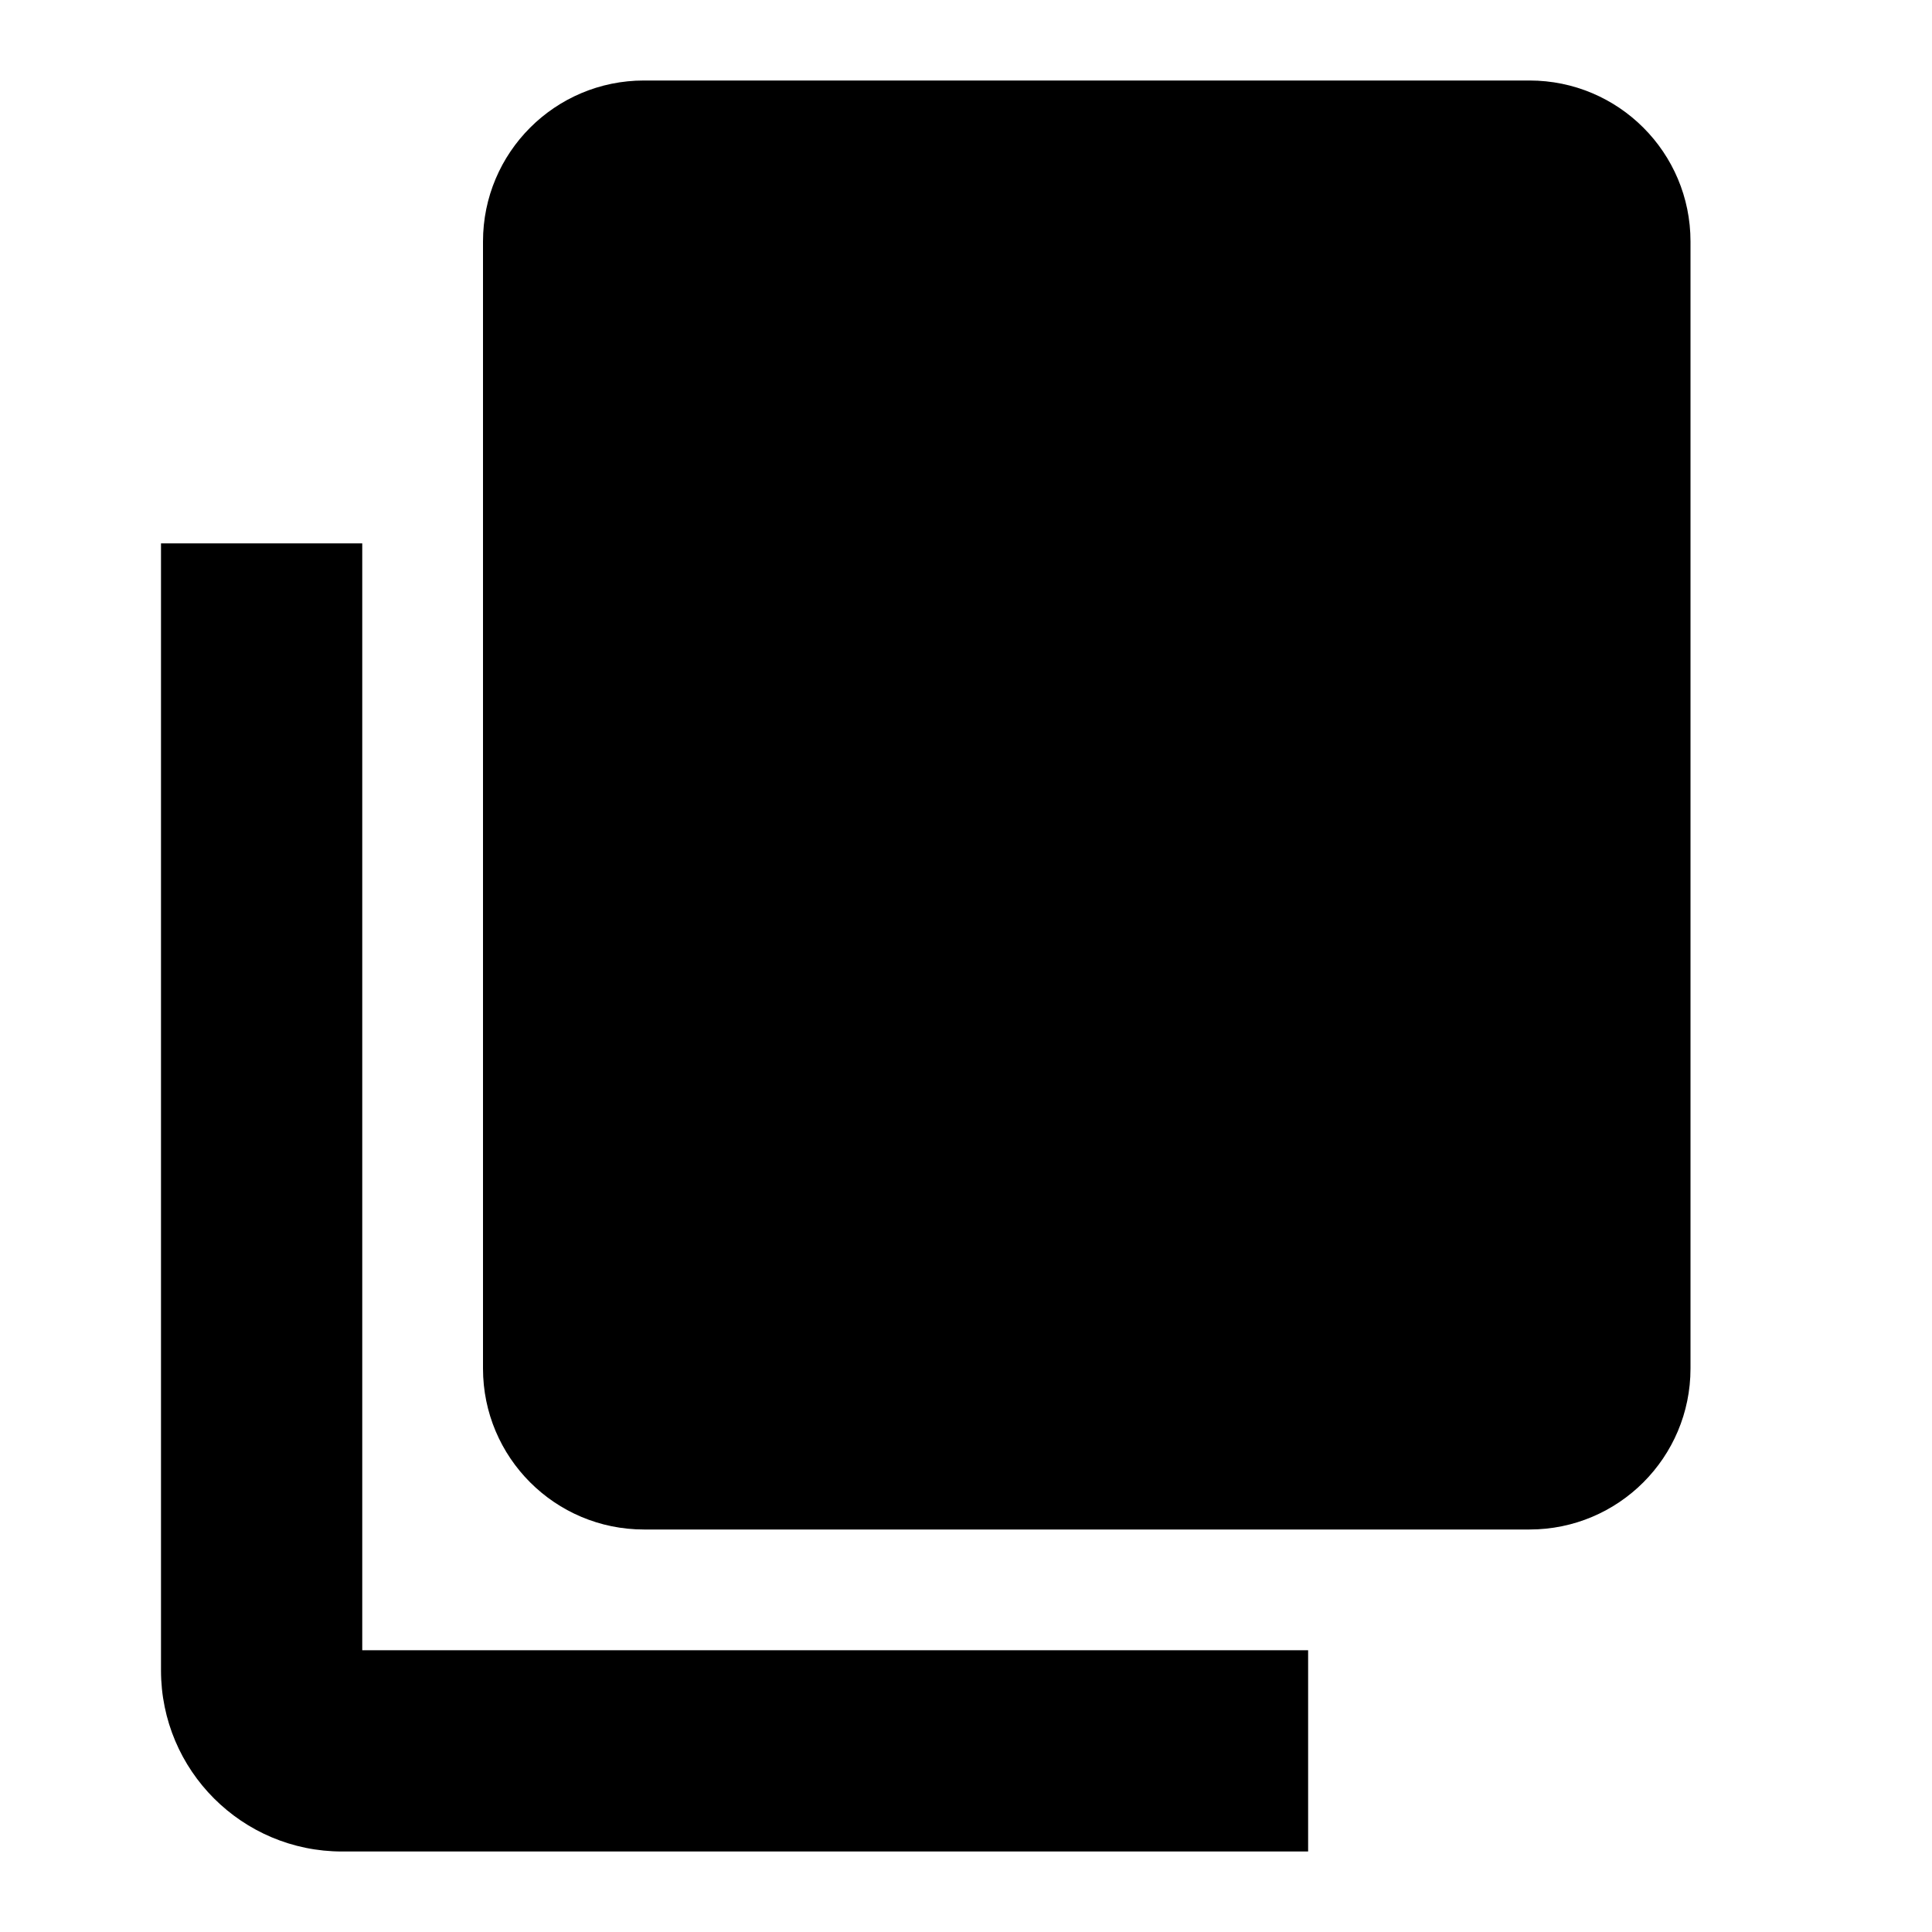
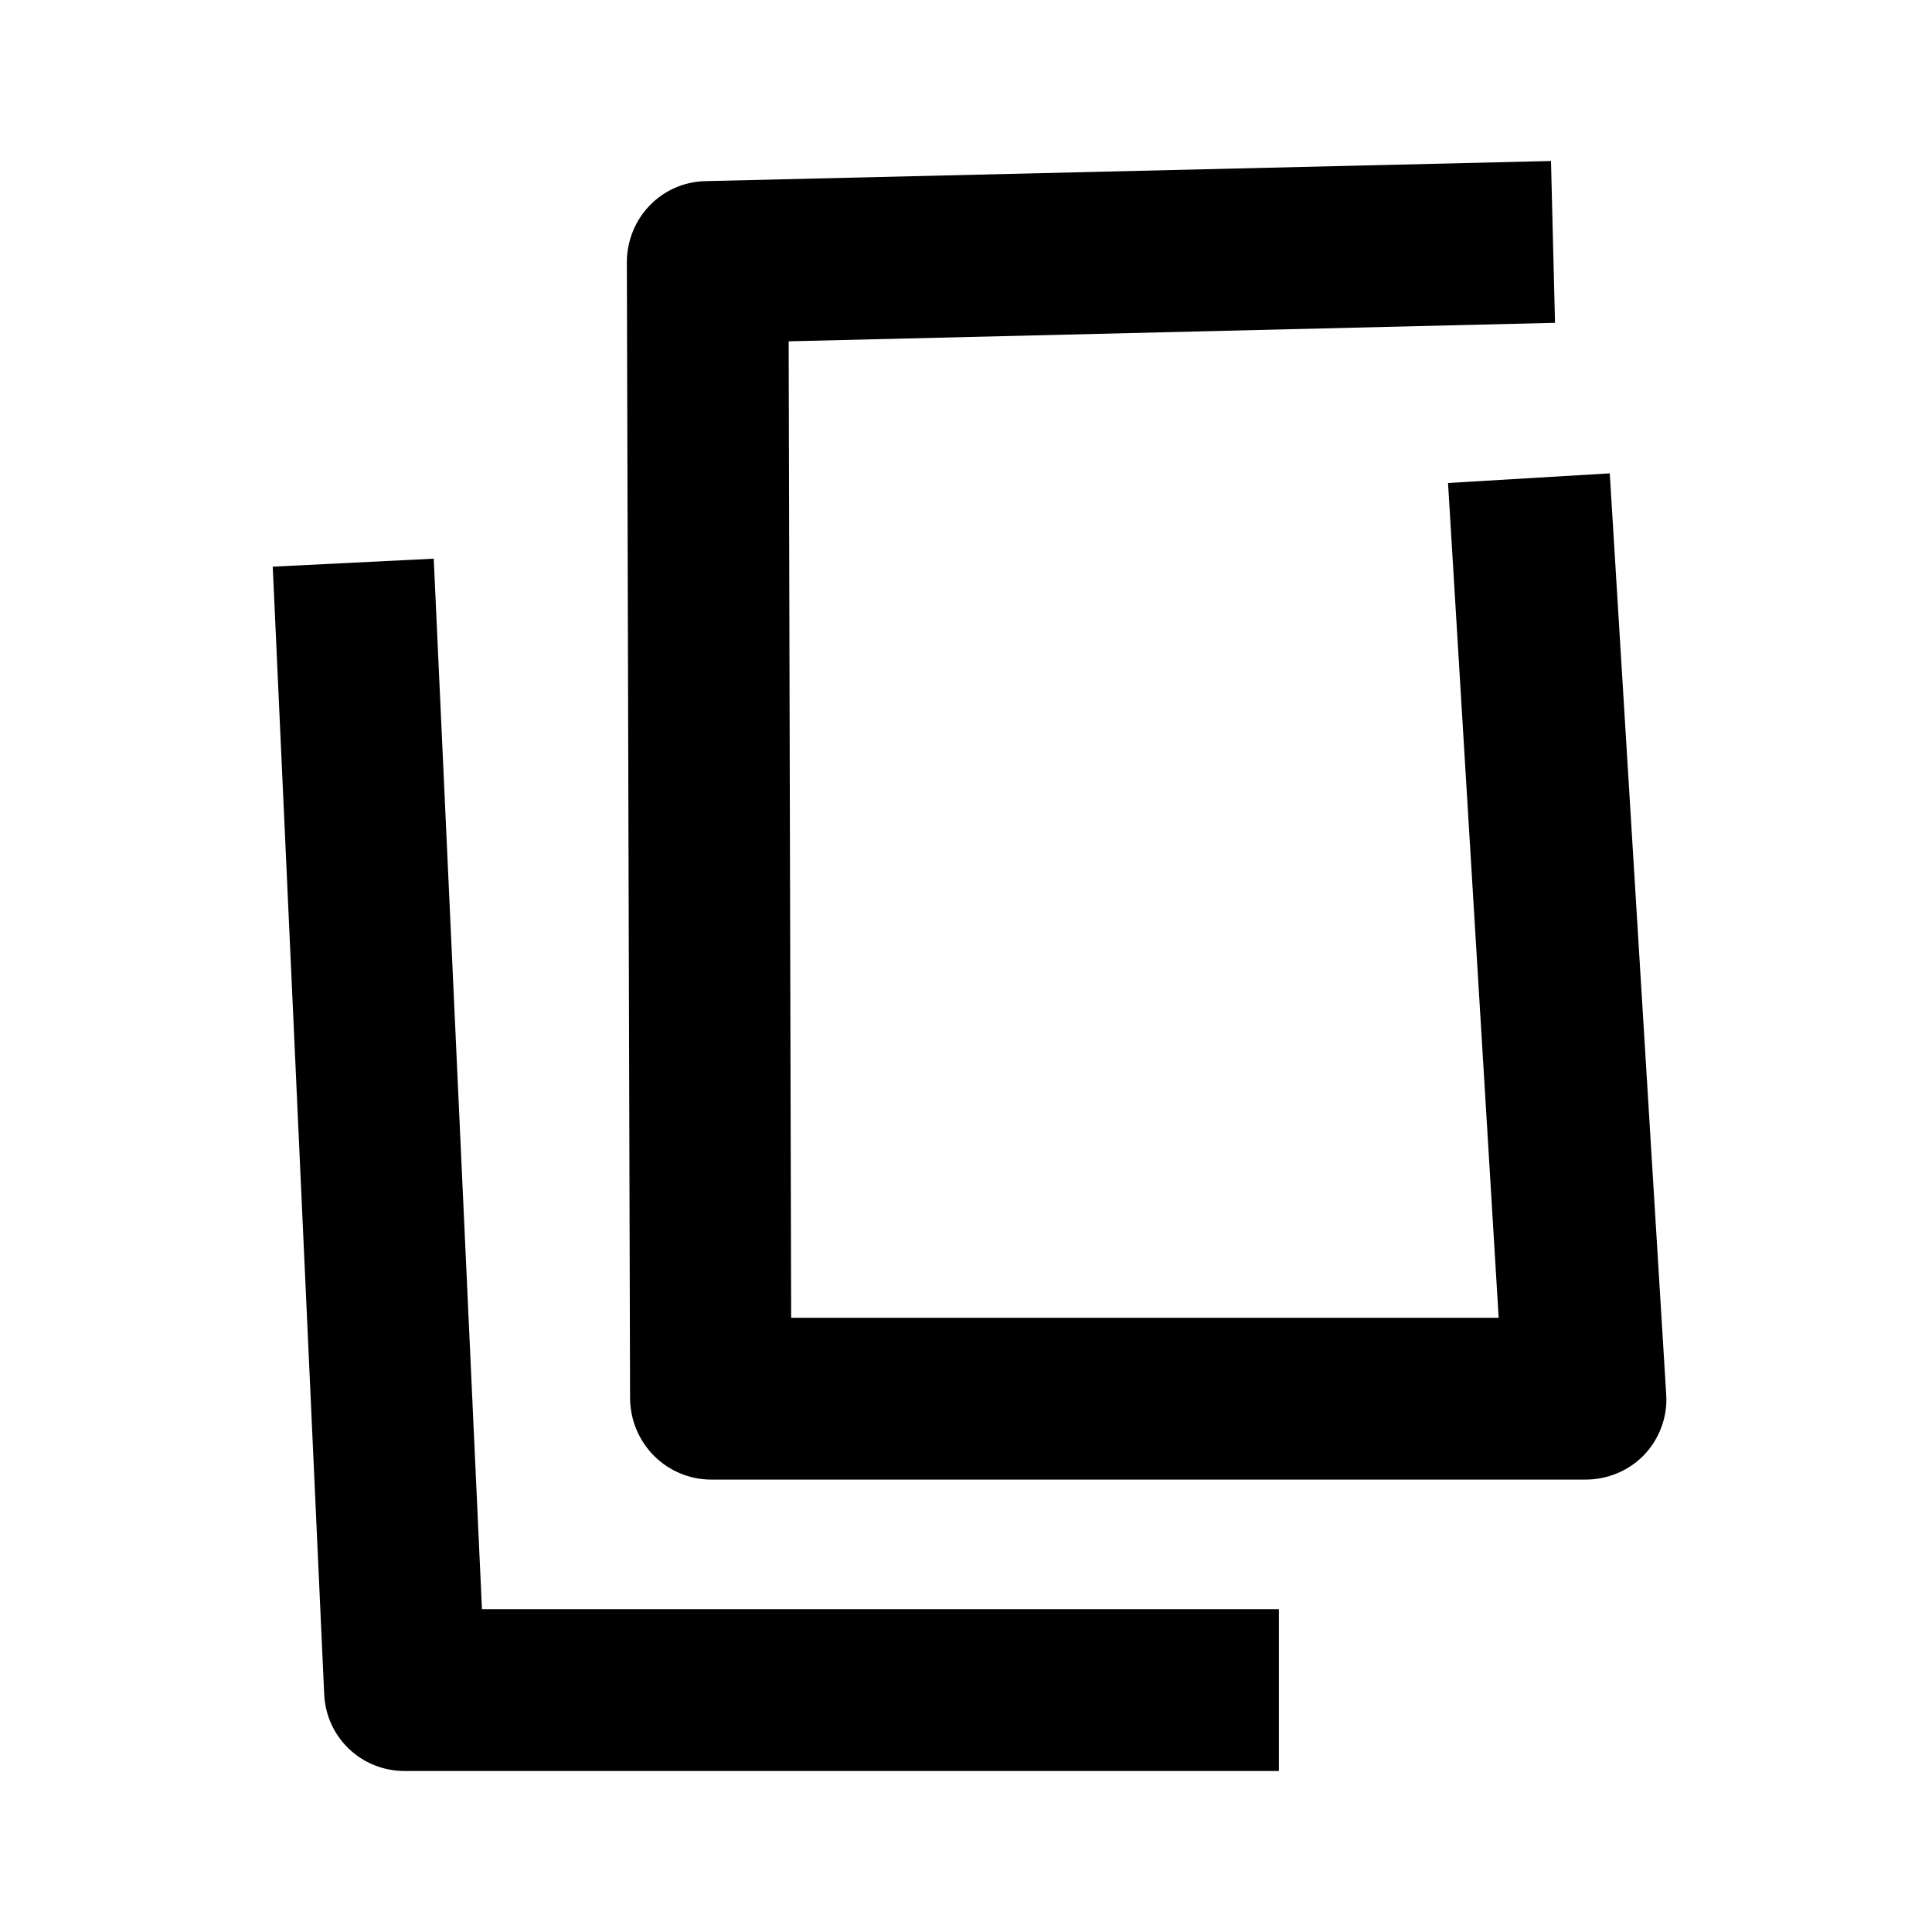
<svg xmlns="http://www.w3.org/2000/svg" width="24" height="24" viewBox="0 0 24 24">
-   <path fill-rule="evenodd" d="M19 1C20.105 1 21 1.895 21 3V17C21 18.105 20.105 19 19 19L8 19C6.895 19 6 18.105 6 17L6 3C6 1.895 6.895 1 8 1H19ZM16.25 20.5L4.5 20.5L4.5 6.75H2V20.75C2 21.993 3.007 23 4.25 23L16.25 23V20.5Z" />
+   <path d="M3.377 7.04L5.388 6.94L5.987 19.99L15.887 19.99L15.887 22L5.027 22C4.487 22 4.048 21.58 4.027 21.04L3.388 7.04L3.377 7.04ZM19.267 2L19.317 4.01L9.797 4.24L9.828 16.37L18.617 16.37L17.988 6L19.997 5.88L20.698 17.32C20.718 17.59 20.617 17.87 20.427 18.07C20.238 18.27 19.968 18.38 19.698 18.38L8.837 18.38C8.287 18.38 7.838 17.94 7.827 17.38L7.787 3.26C7.787 2.71 8.217 2.26 8.767 2.25L19.267 2Z" />
</svg>
